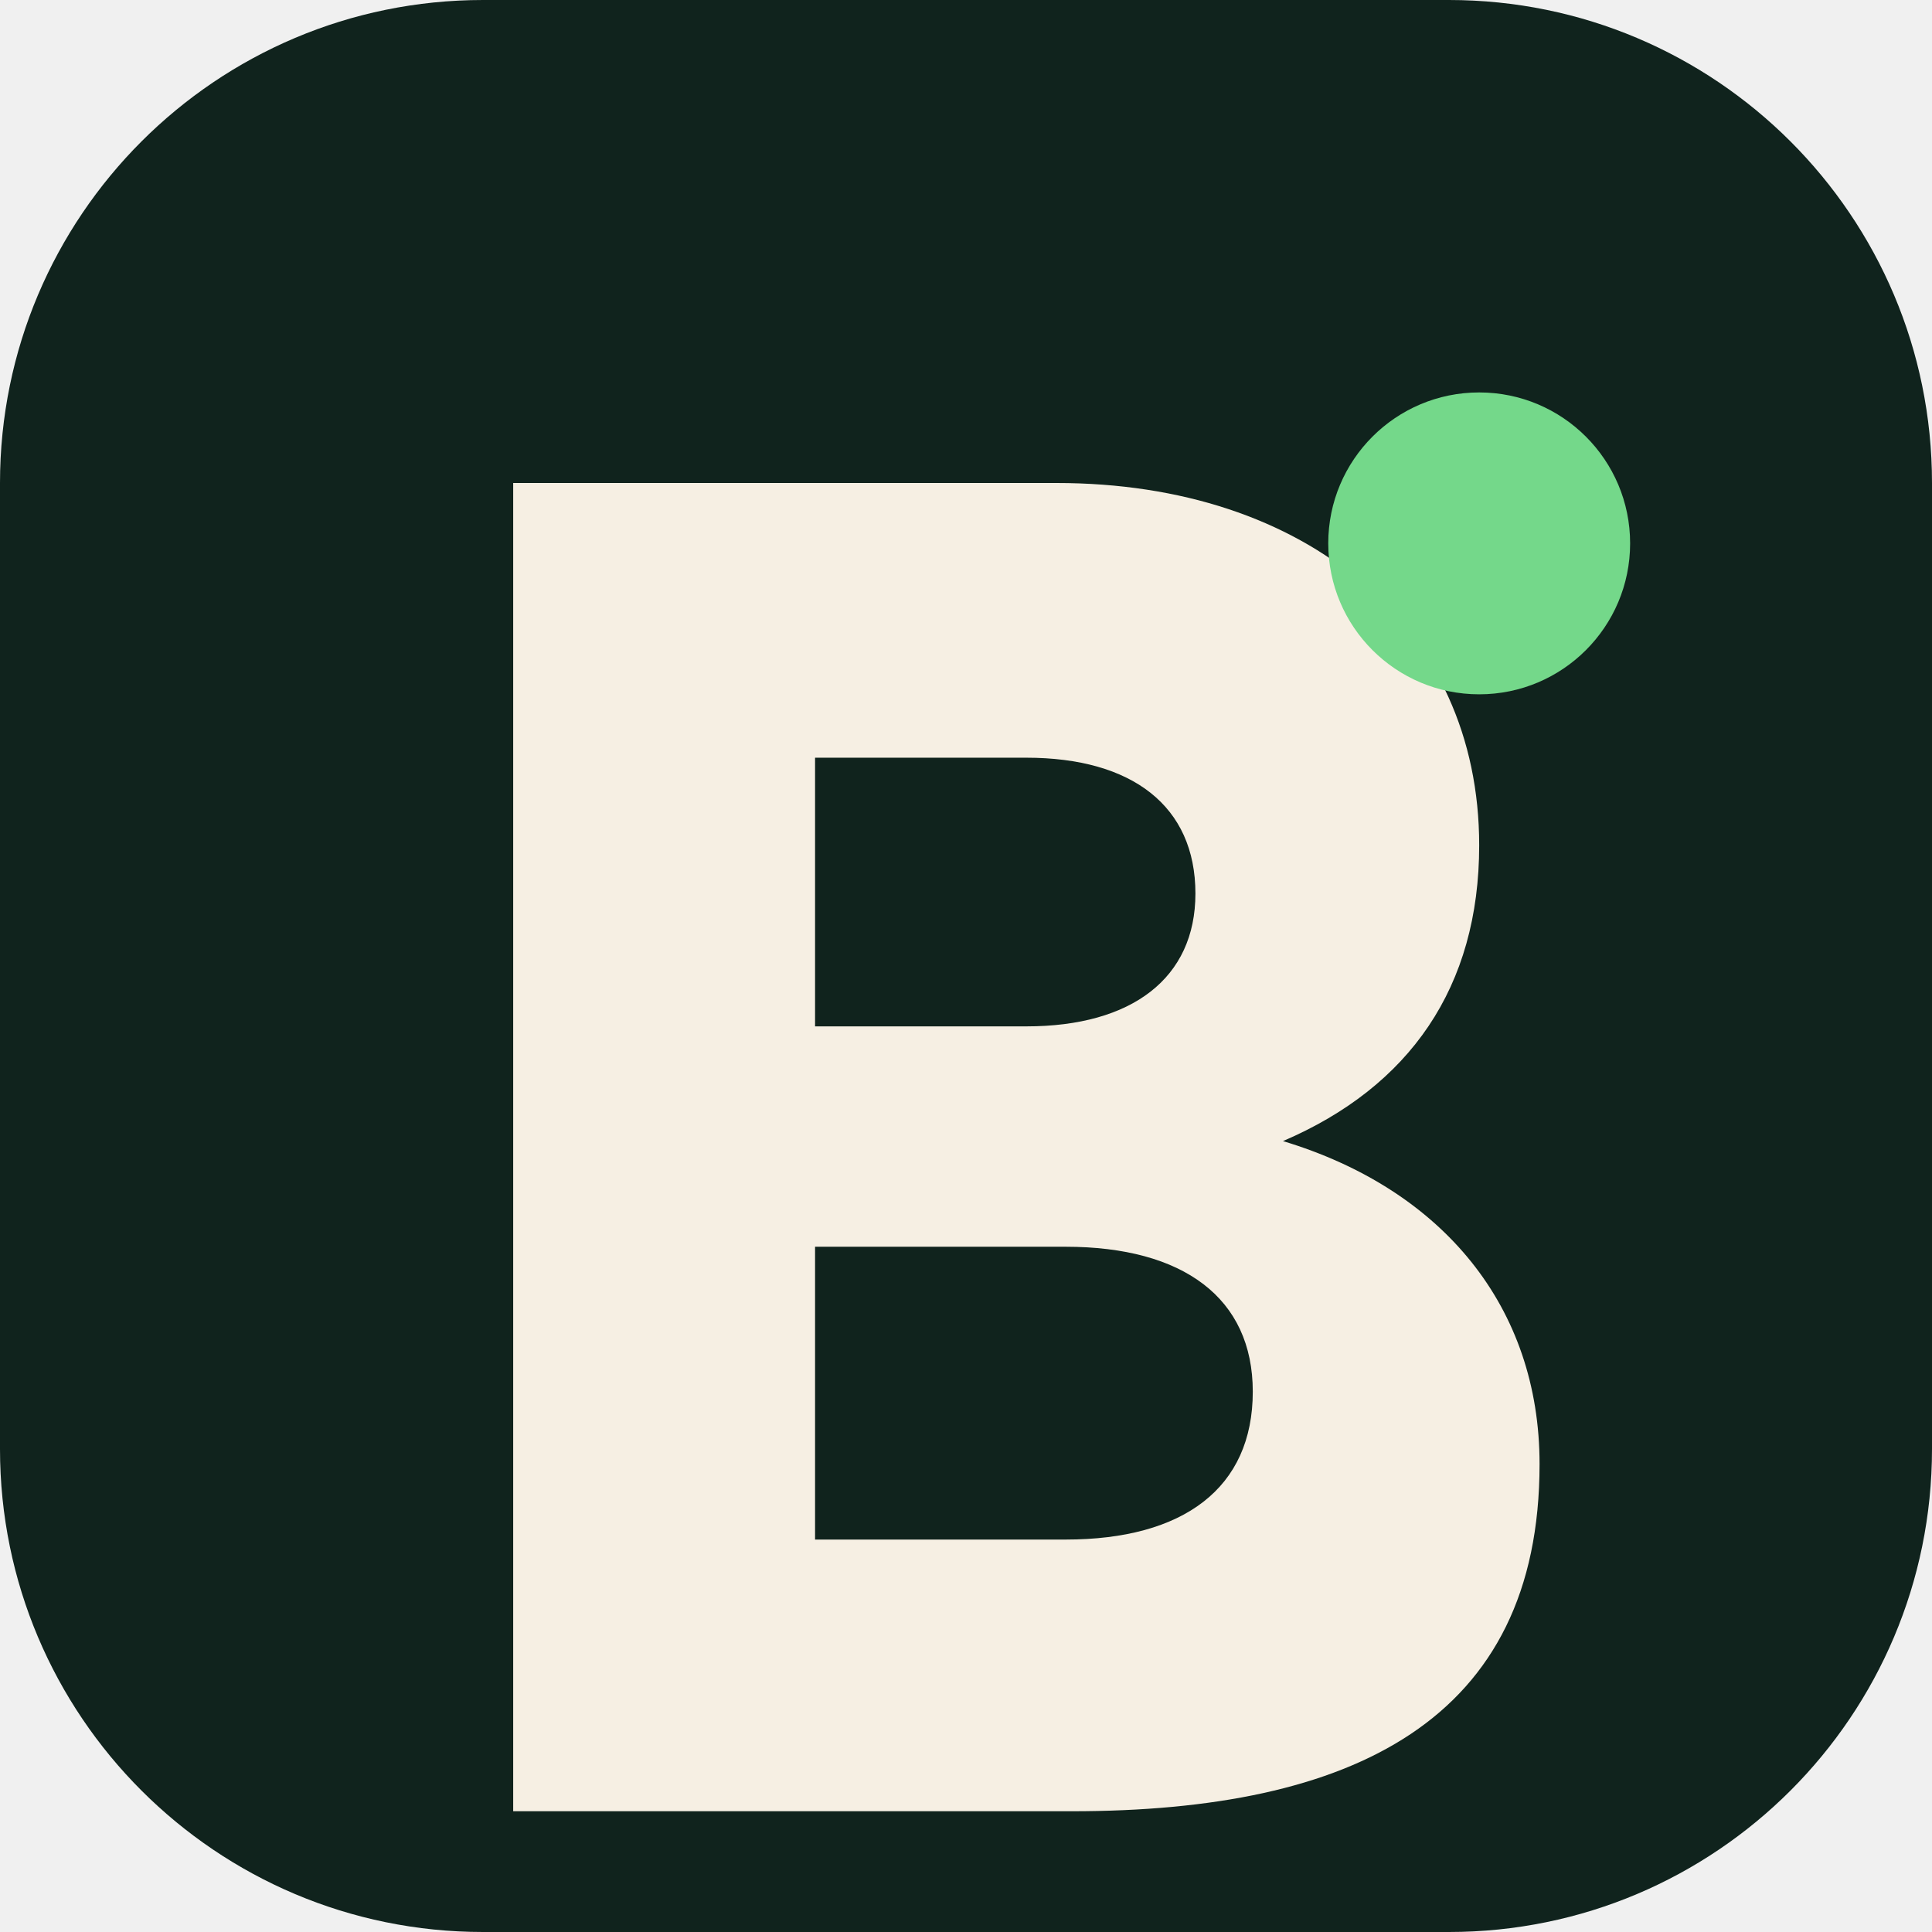
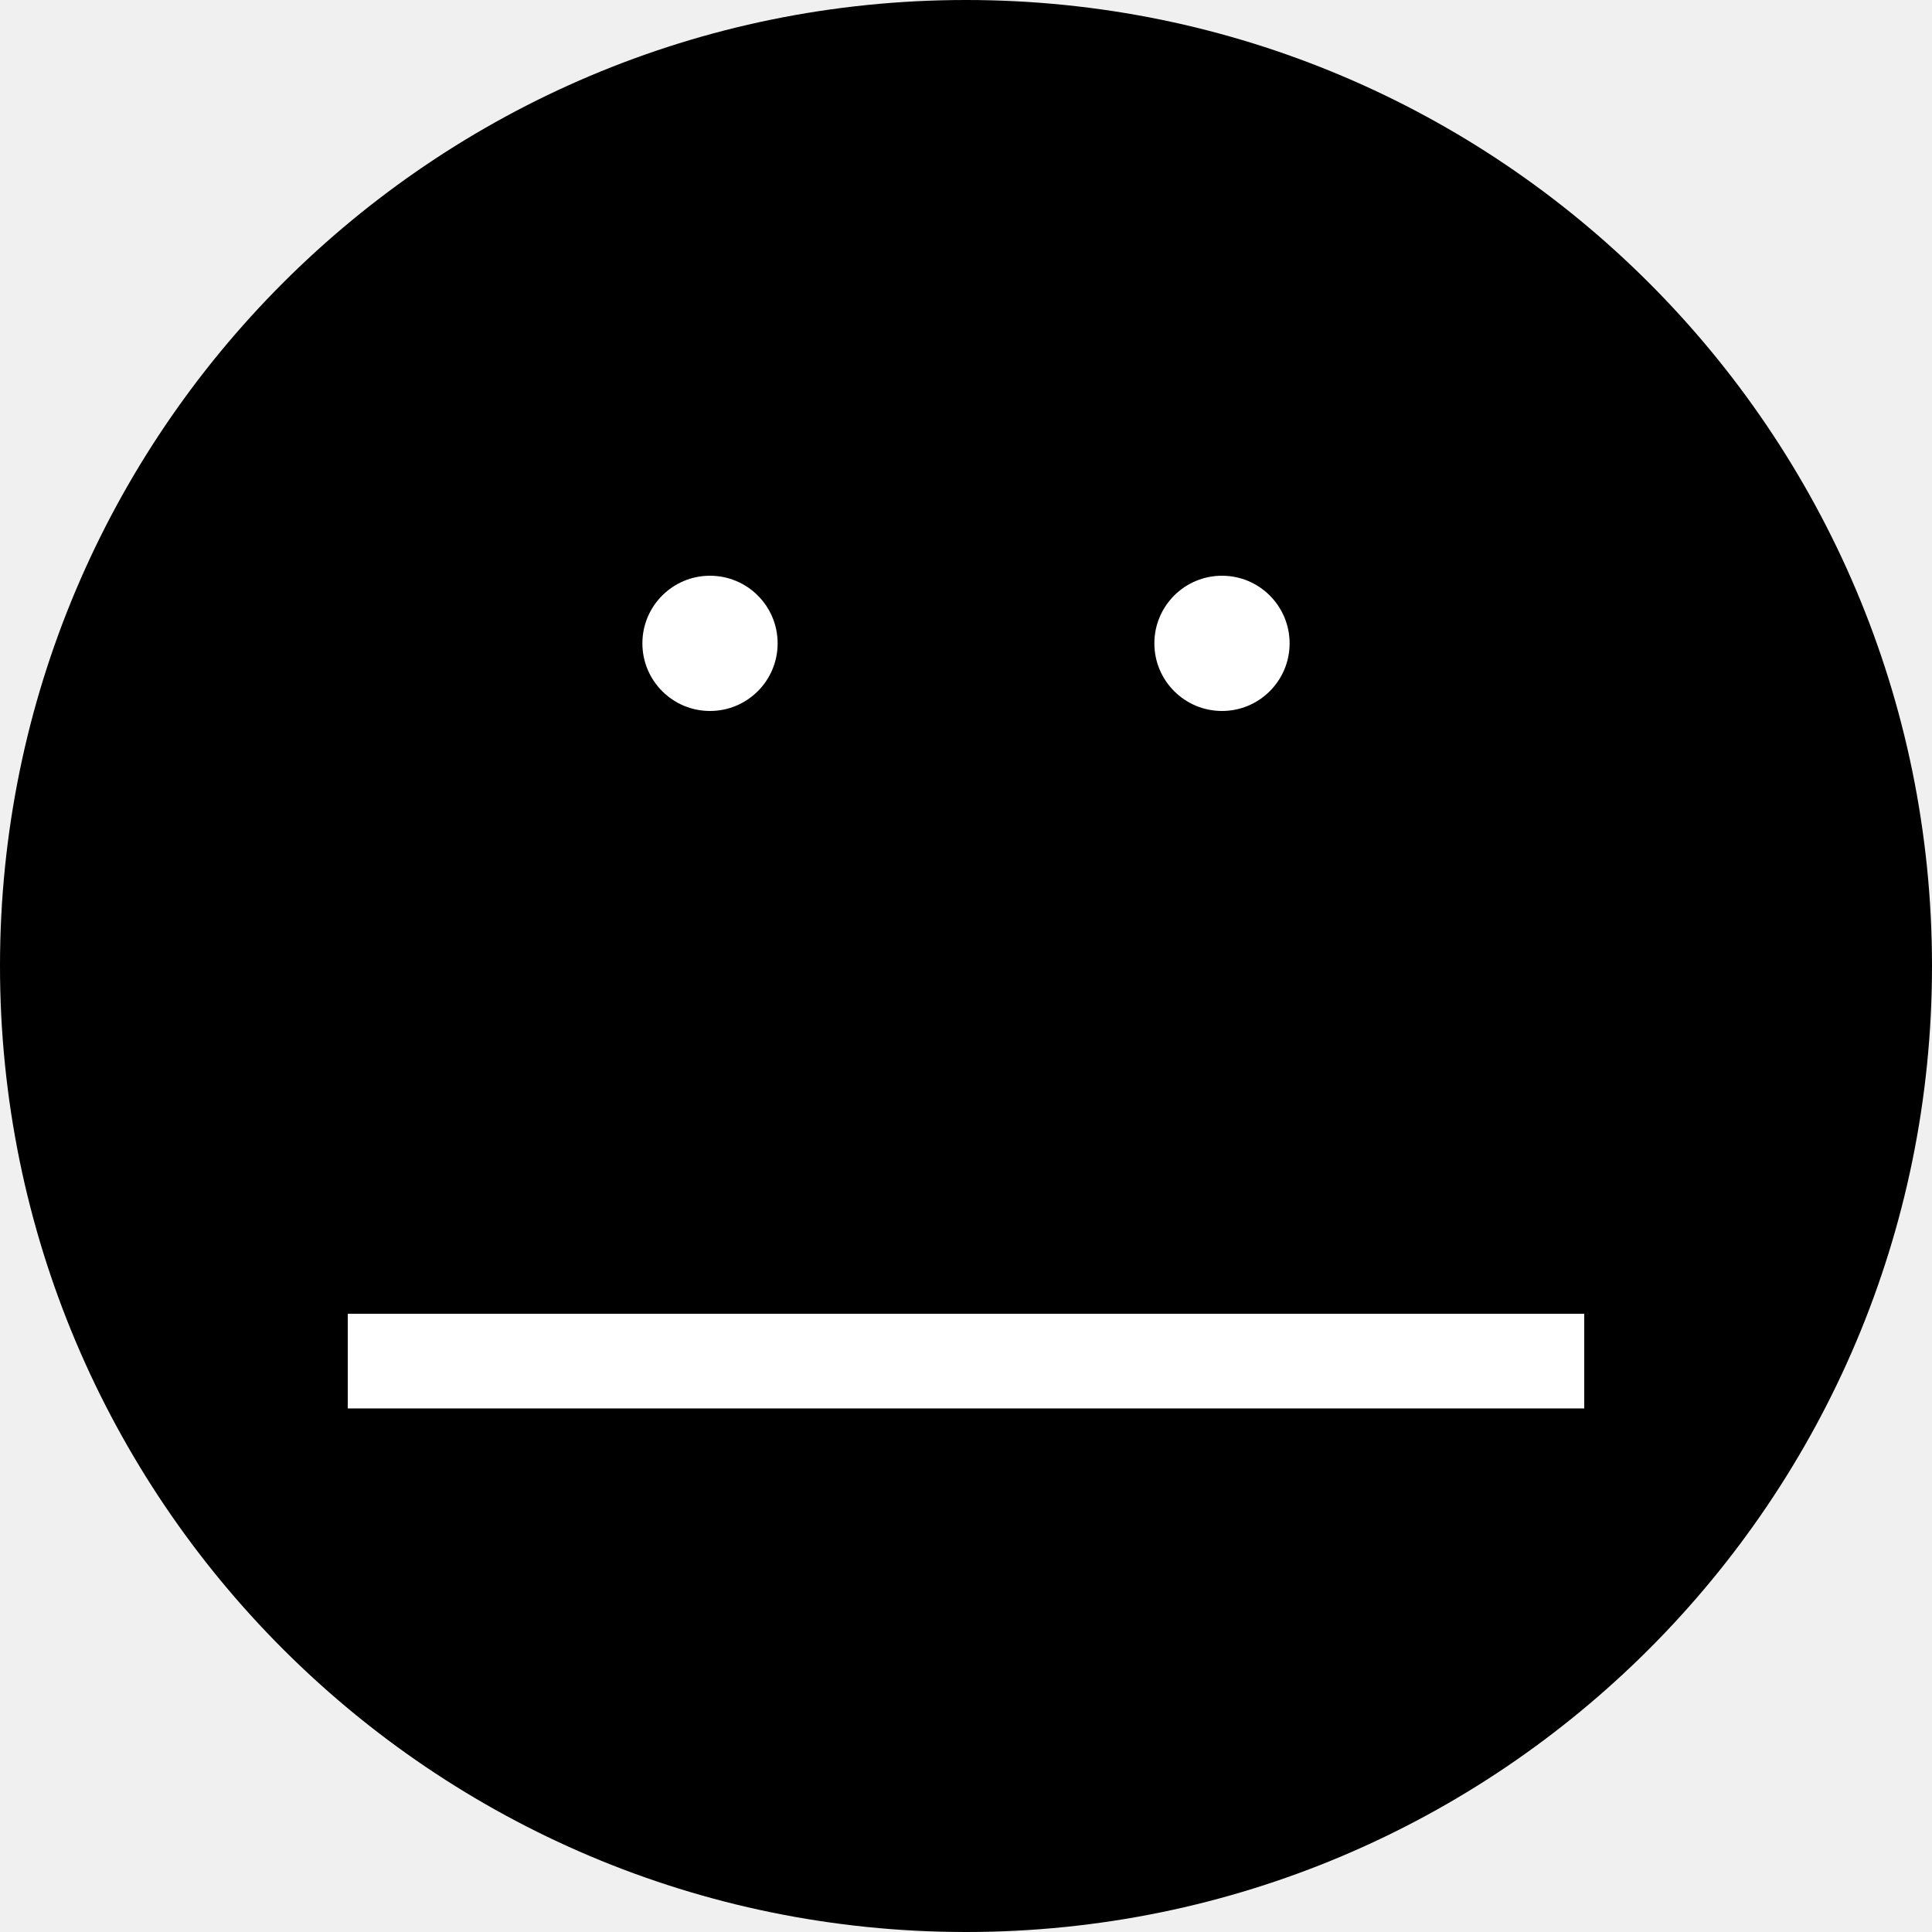
- <svg xmlns="http://www.w3.org/2000/svg" viewBox="0 0 64 64" role="img" aria-label="beabzk">
-   <rect width="64" height="64" rx="16" fill="#10231d" />
-   <path d="M17 16h18c8.3 0 14 4.8 14 12 0 4.7-2.3 8-6.5 9.8 5.3 1.6 8.5 5.5 8.5 10.7C51 57 44.8 60 35.5 60H17V16Zm10 18h7c3.5 0 5.6-1.6 5.6-4.4 0-2.9-2.1-4.5-5.6-4.5h-7v8.9Zm0 17h8.3c3.9 0 6.2-1.7 6.2-4.9 0-3.1-2.3-4.8-6.2-4.8H27V51Z" fill="#f6efe3" />
-   <circle cx="49" cy="18" r="5" fill="#74d88a" />
+ <svg xmlns="http://www.w3.org/2000/svg" viewBox="0 0 1000 1000" width="100%" height="100%">
+   <circle cx="500" cy="500" r="500" fill="#000000" />
+   <circle cx="367.5" cy="333" r="35" fill="#ffffff" />
+   <circle cx="632.5" cy="333" r="35" fill="#ffffff" />
+   <rect x="180" y="680" width="640" height="49" fill="#ffffff" />
</svg>
